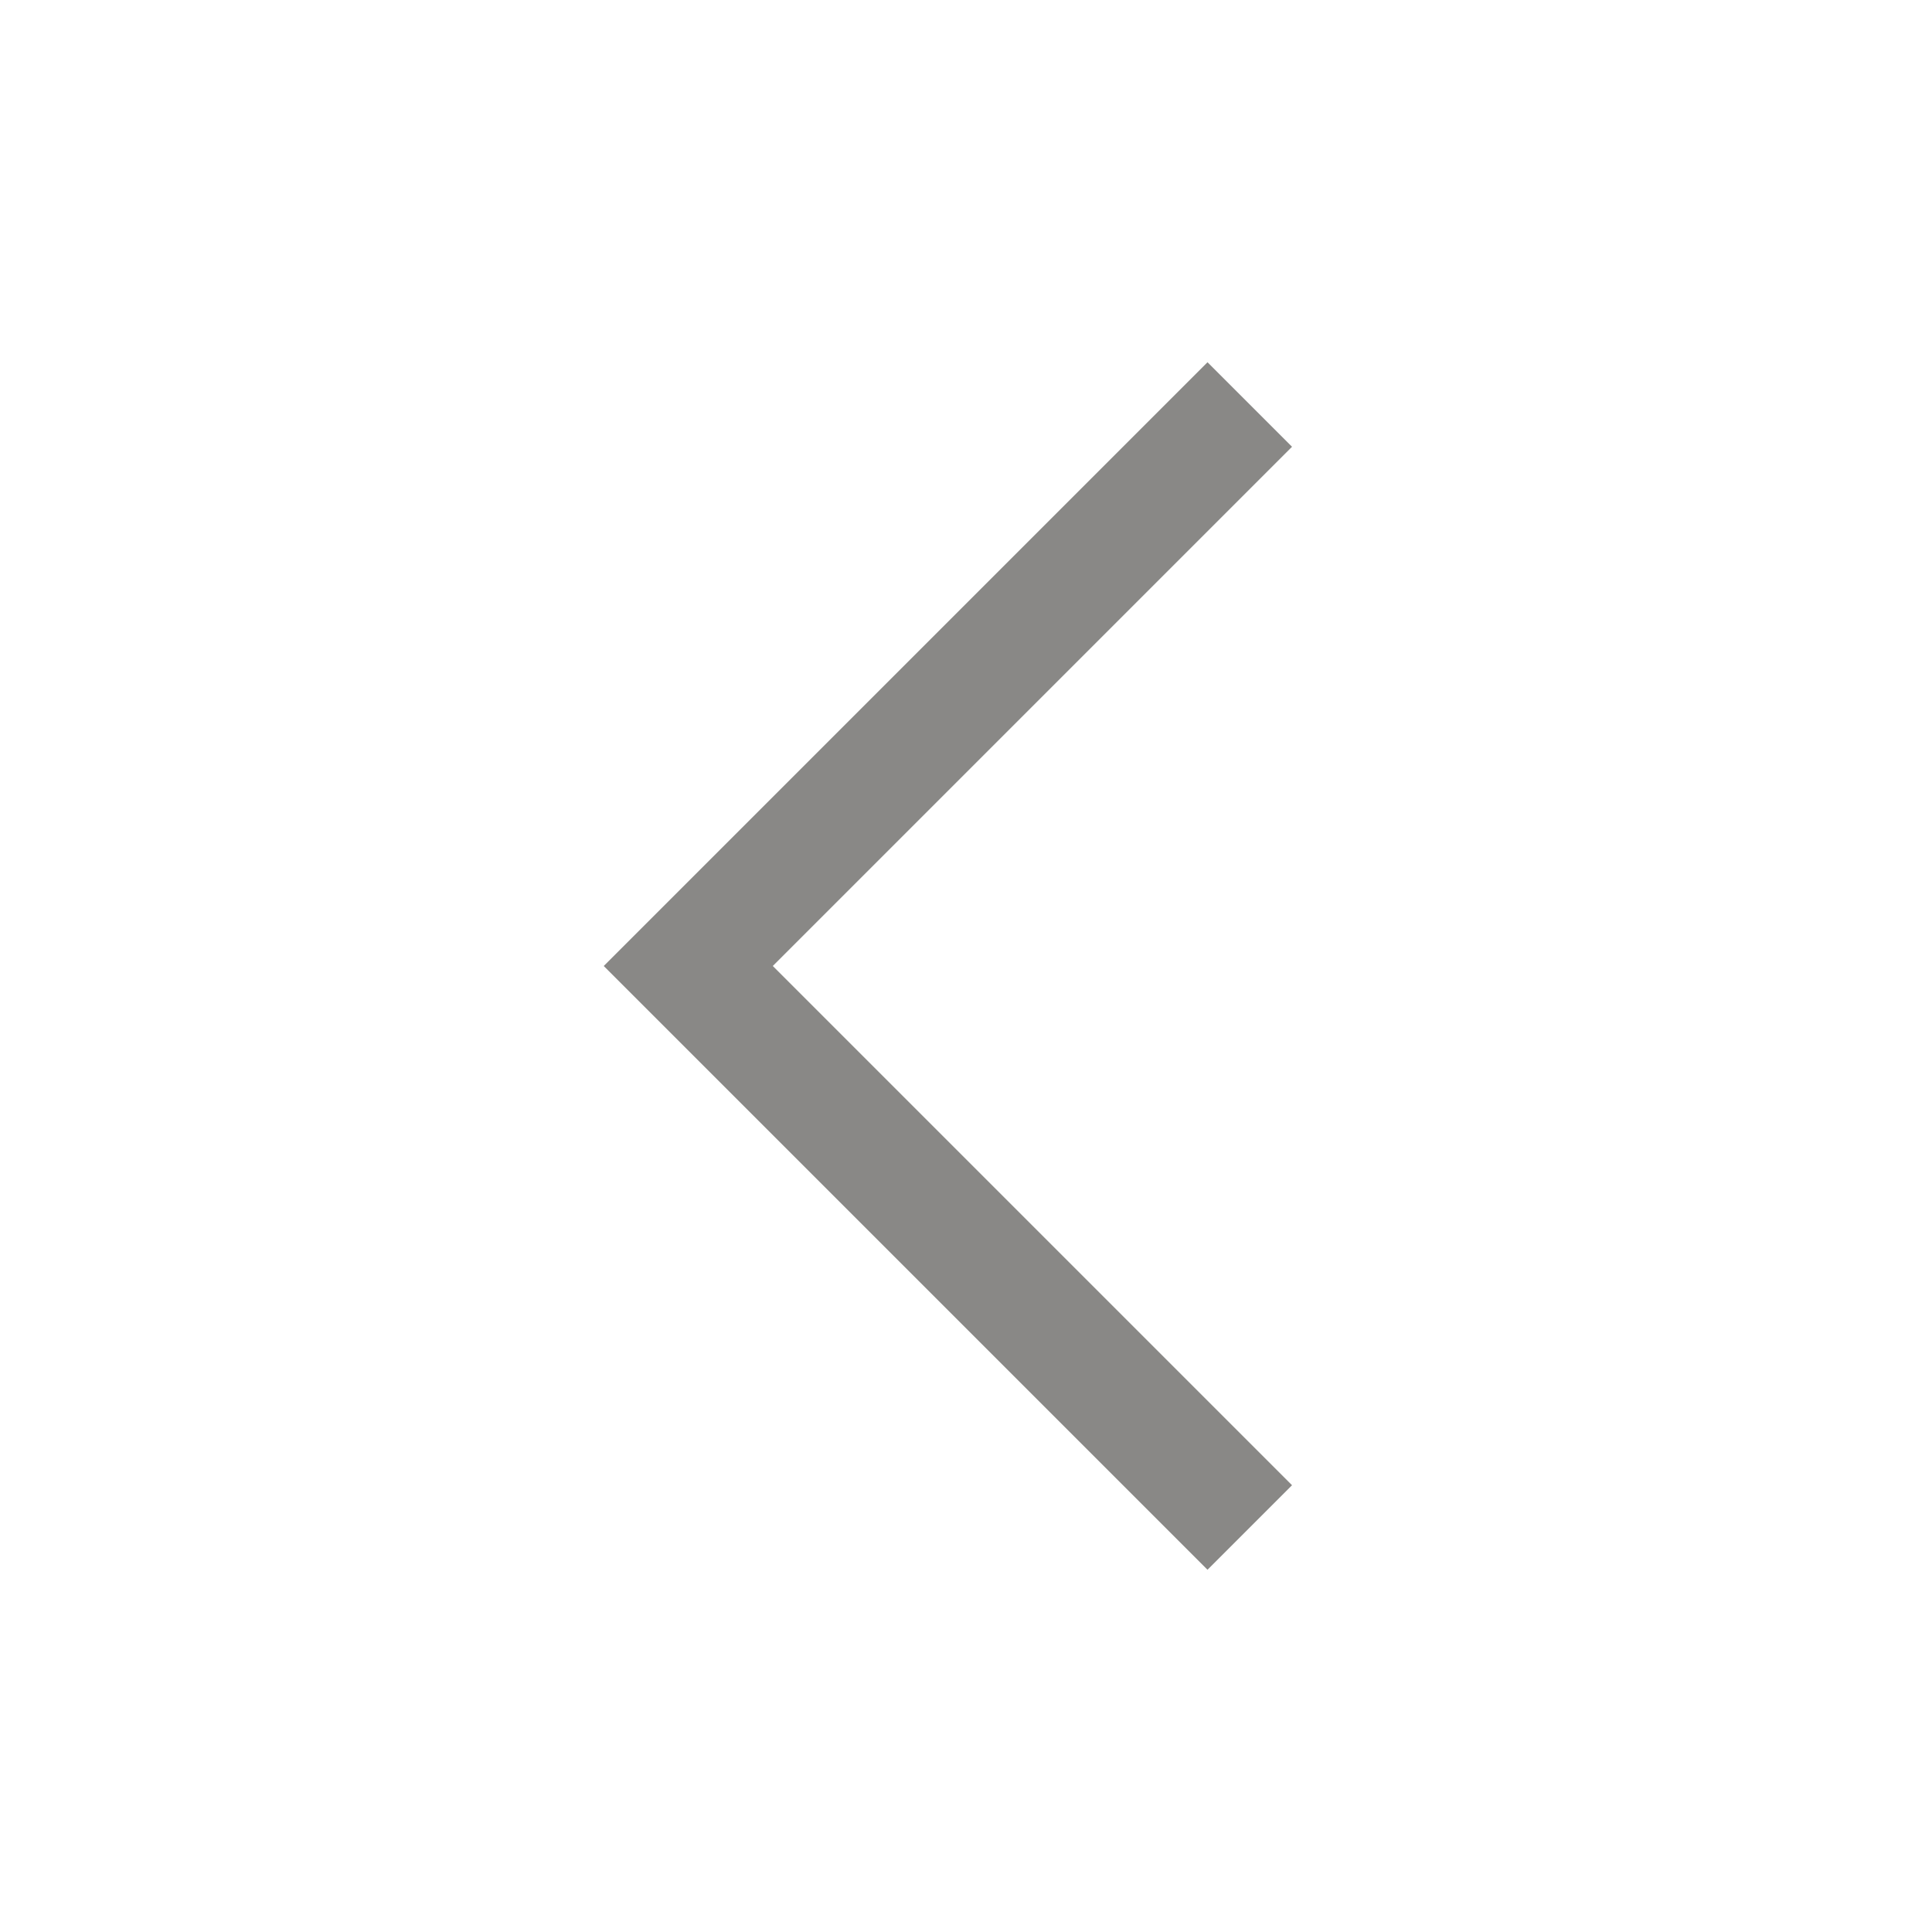
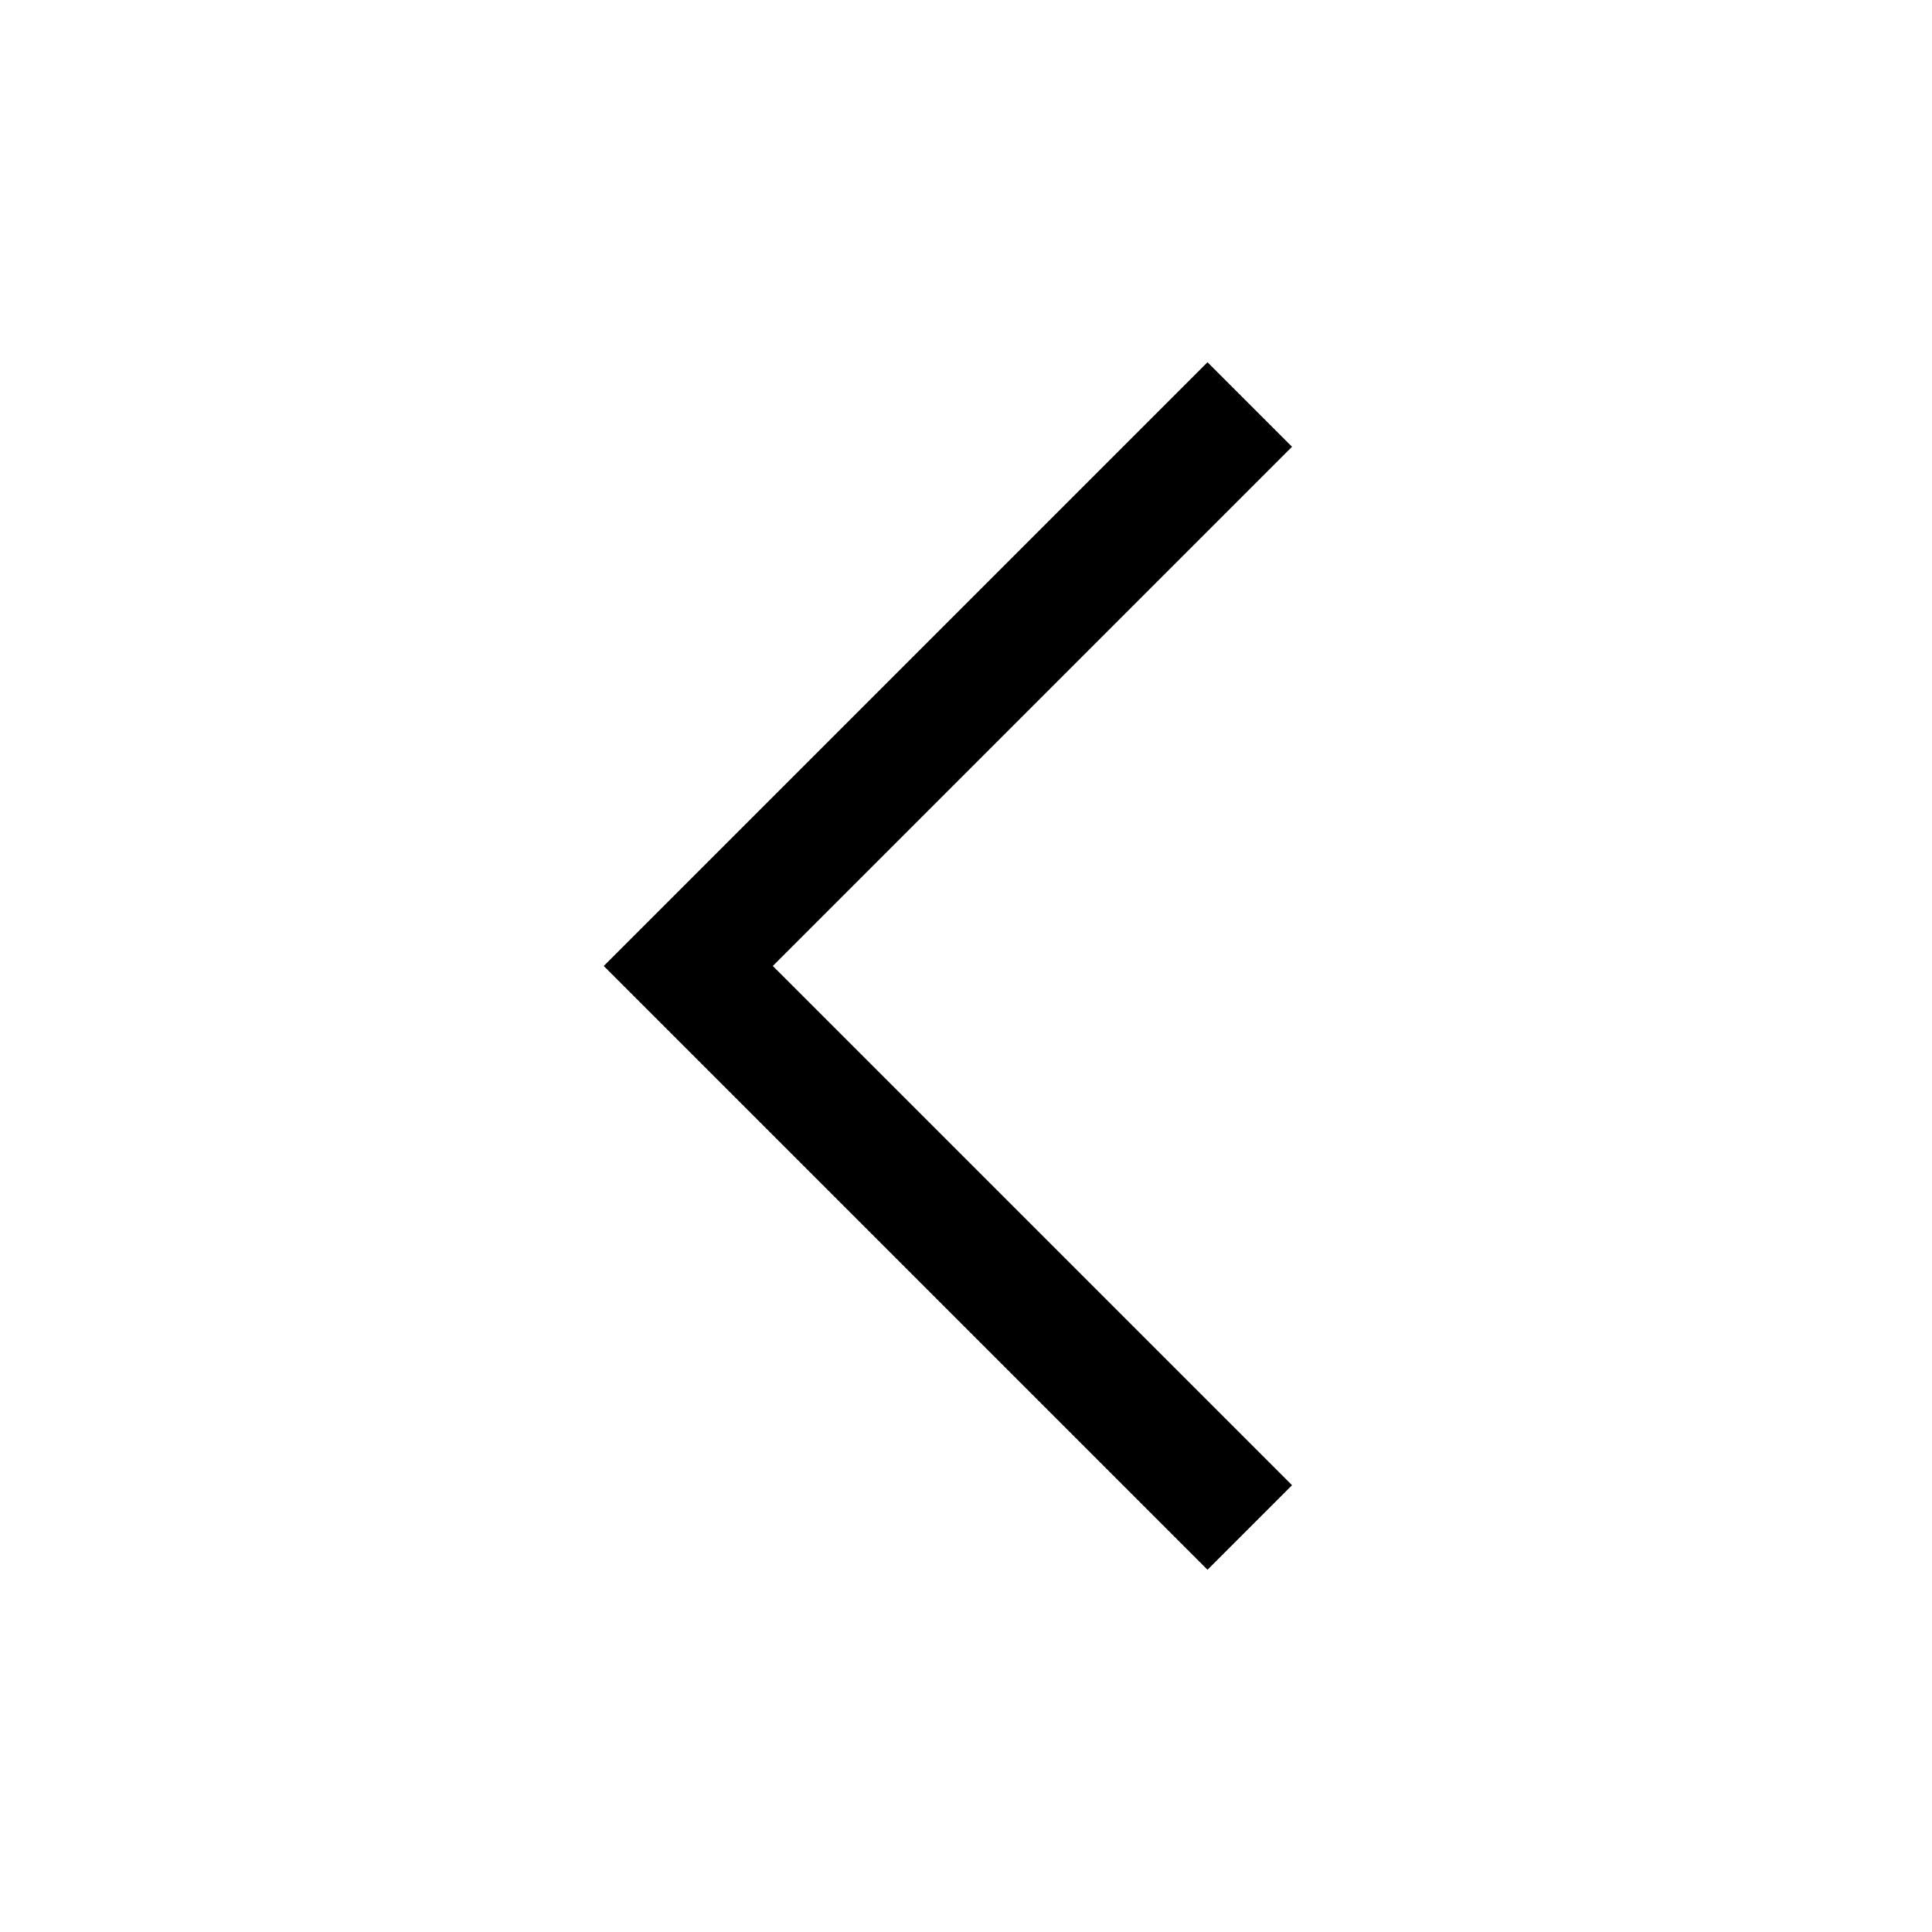
- <svg xmlns="http://www.w3.org/2000/svg" width="28" height="28" viewBox="0 0 28 28" fill="none">
+ <svg xmlns="http://www.w3.org/2000/svg" width="current" height="current" fill="currentColor" viewBox="0 0 28 28">
  <g id="chevron--left">
-     <path id="Vector" d="M8.75 14L17.5 5.25L18.725 6.475L11.2 14L18.725 21.525L17.5 22.75L8.75 14Z" fill="#898886" />
+     <path id="Vector" d="M8.75 14L17.5 5.25L18.725 6.475L11.2 14L18.725 21.525L17.5 22.75L8.75 14Z" fill="current" />
  </g>
</svg>
